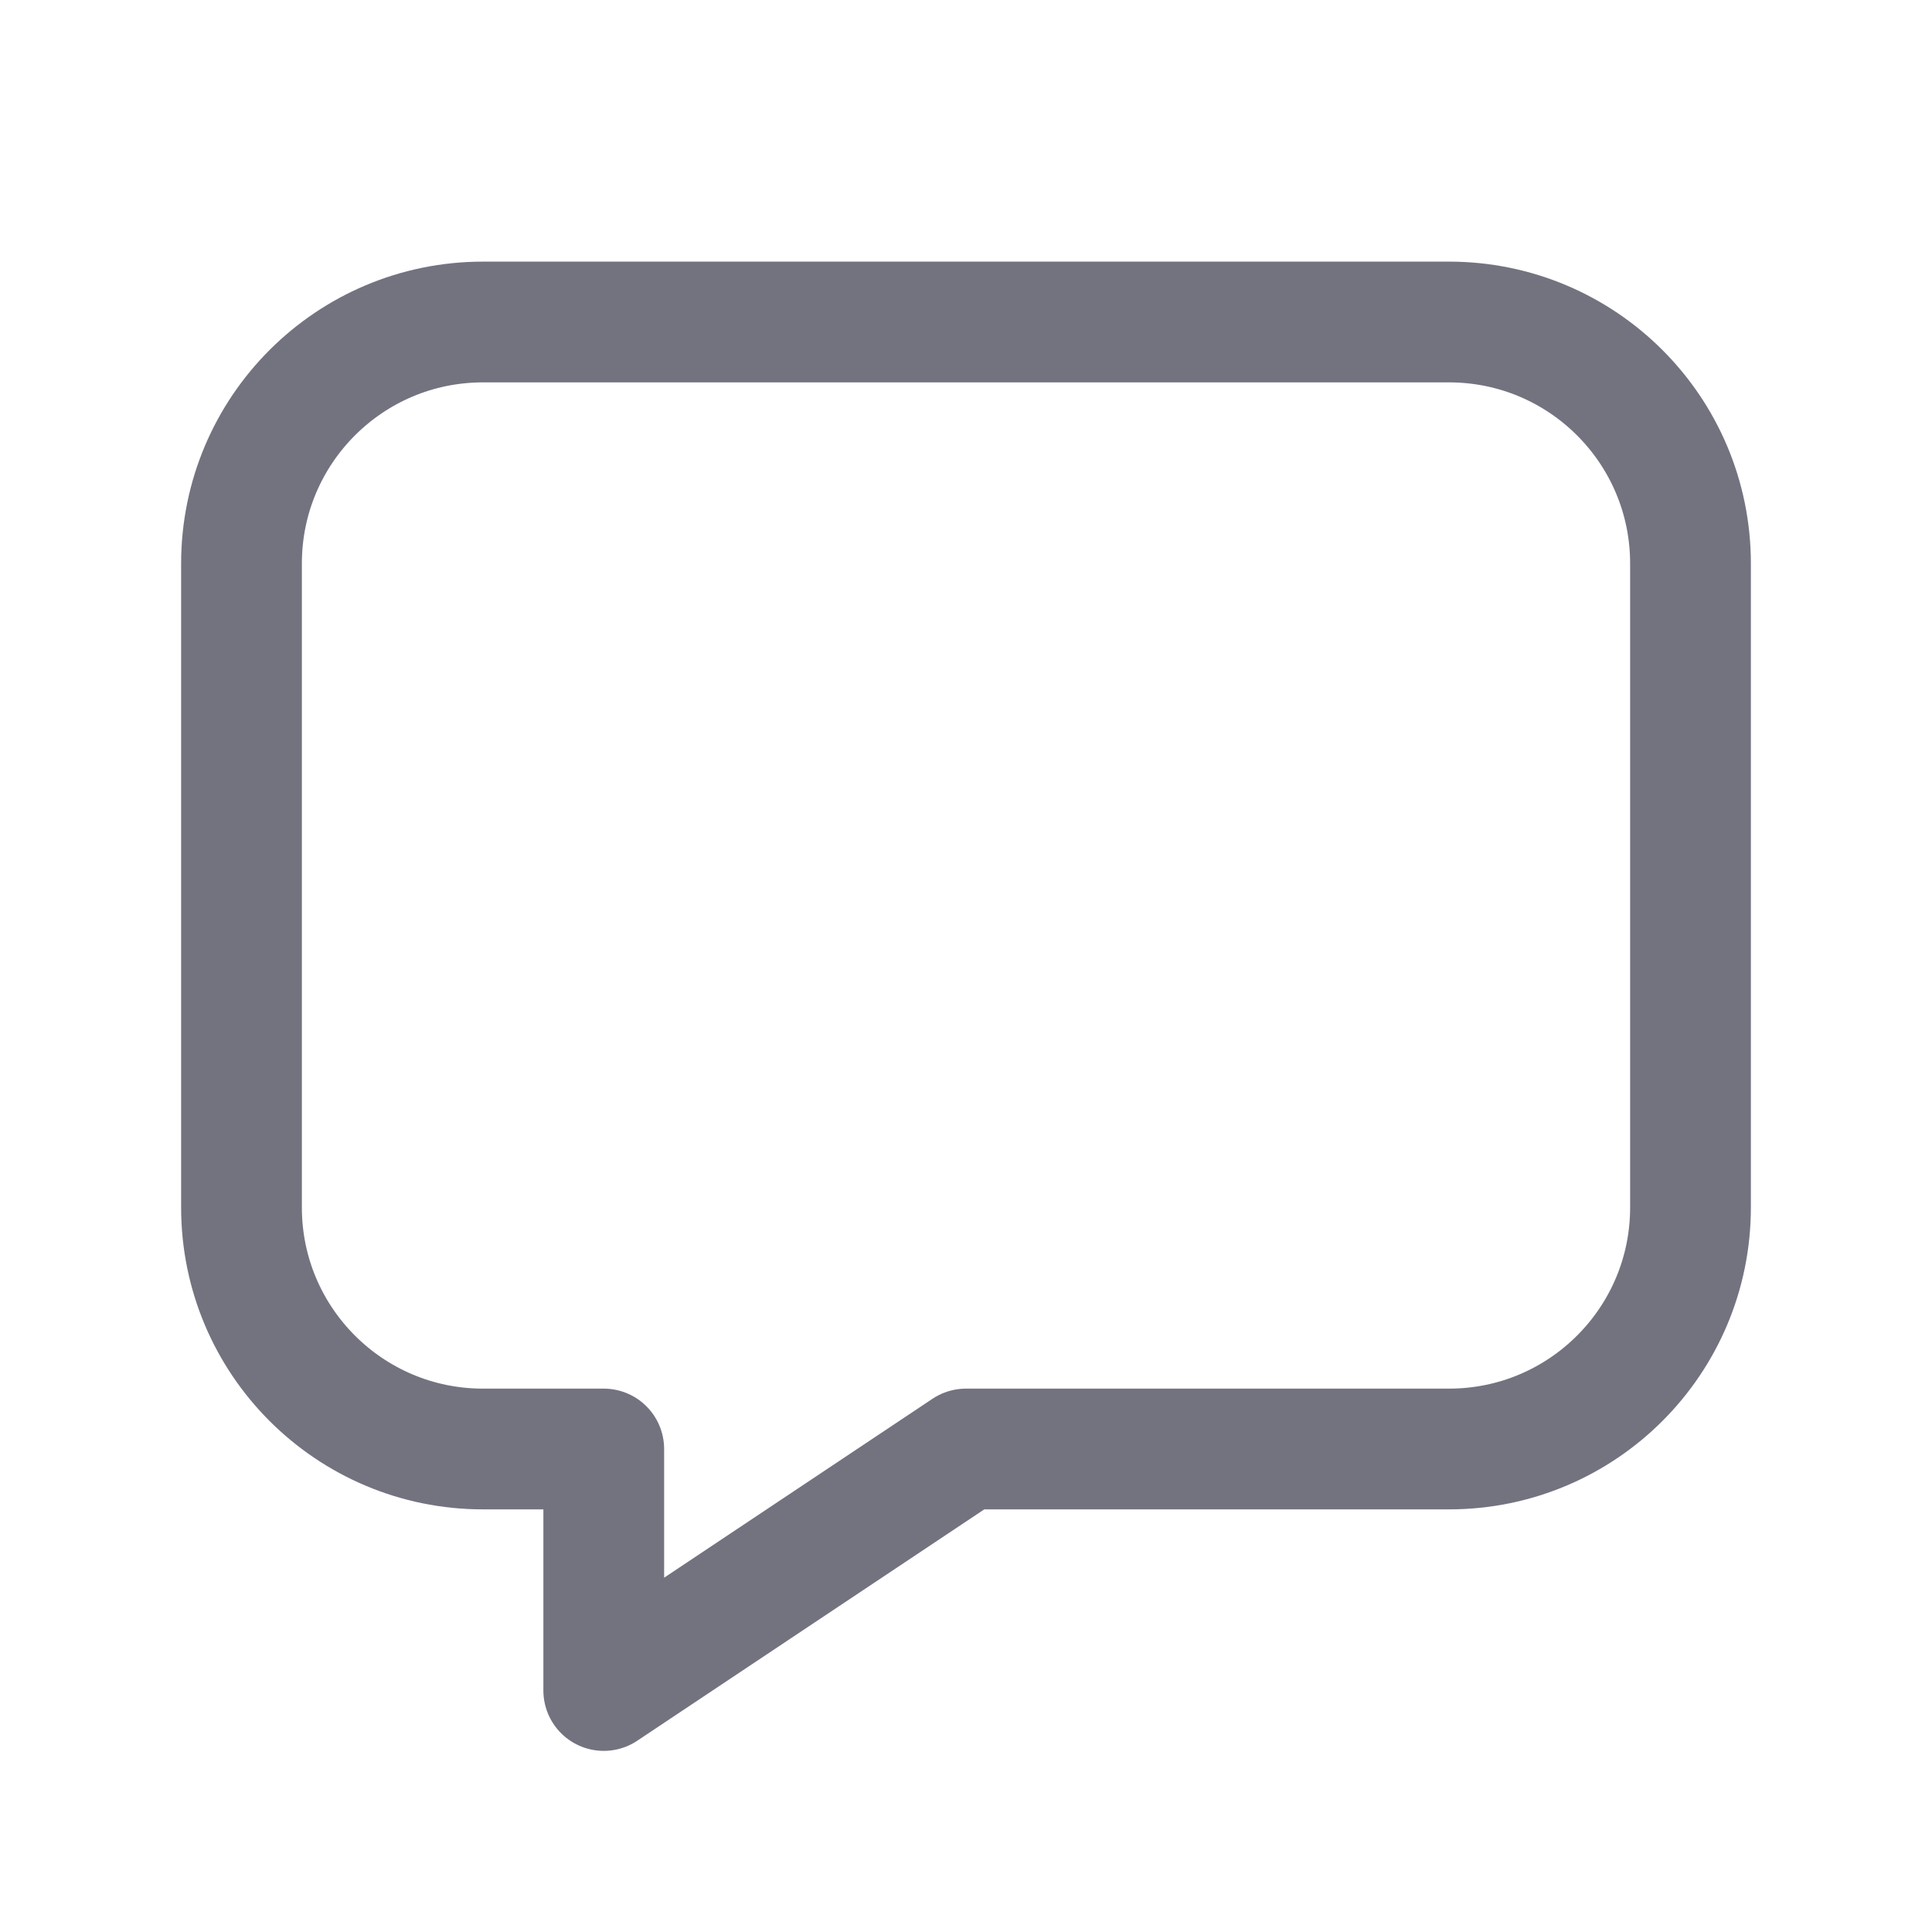
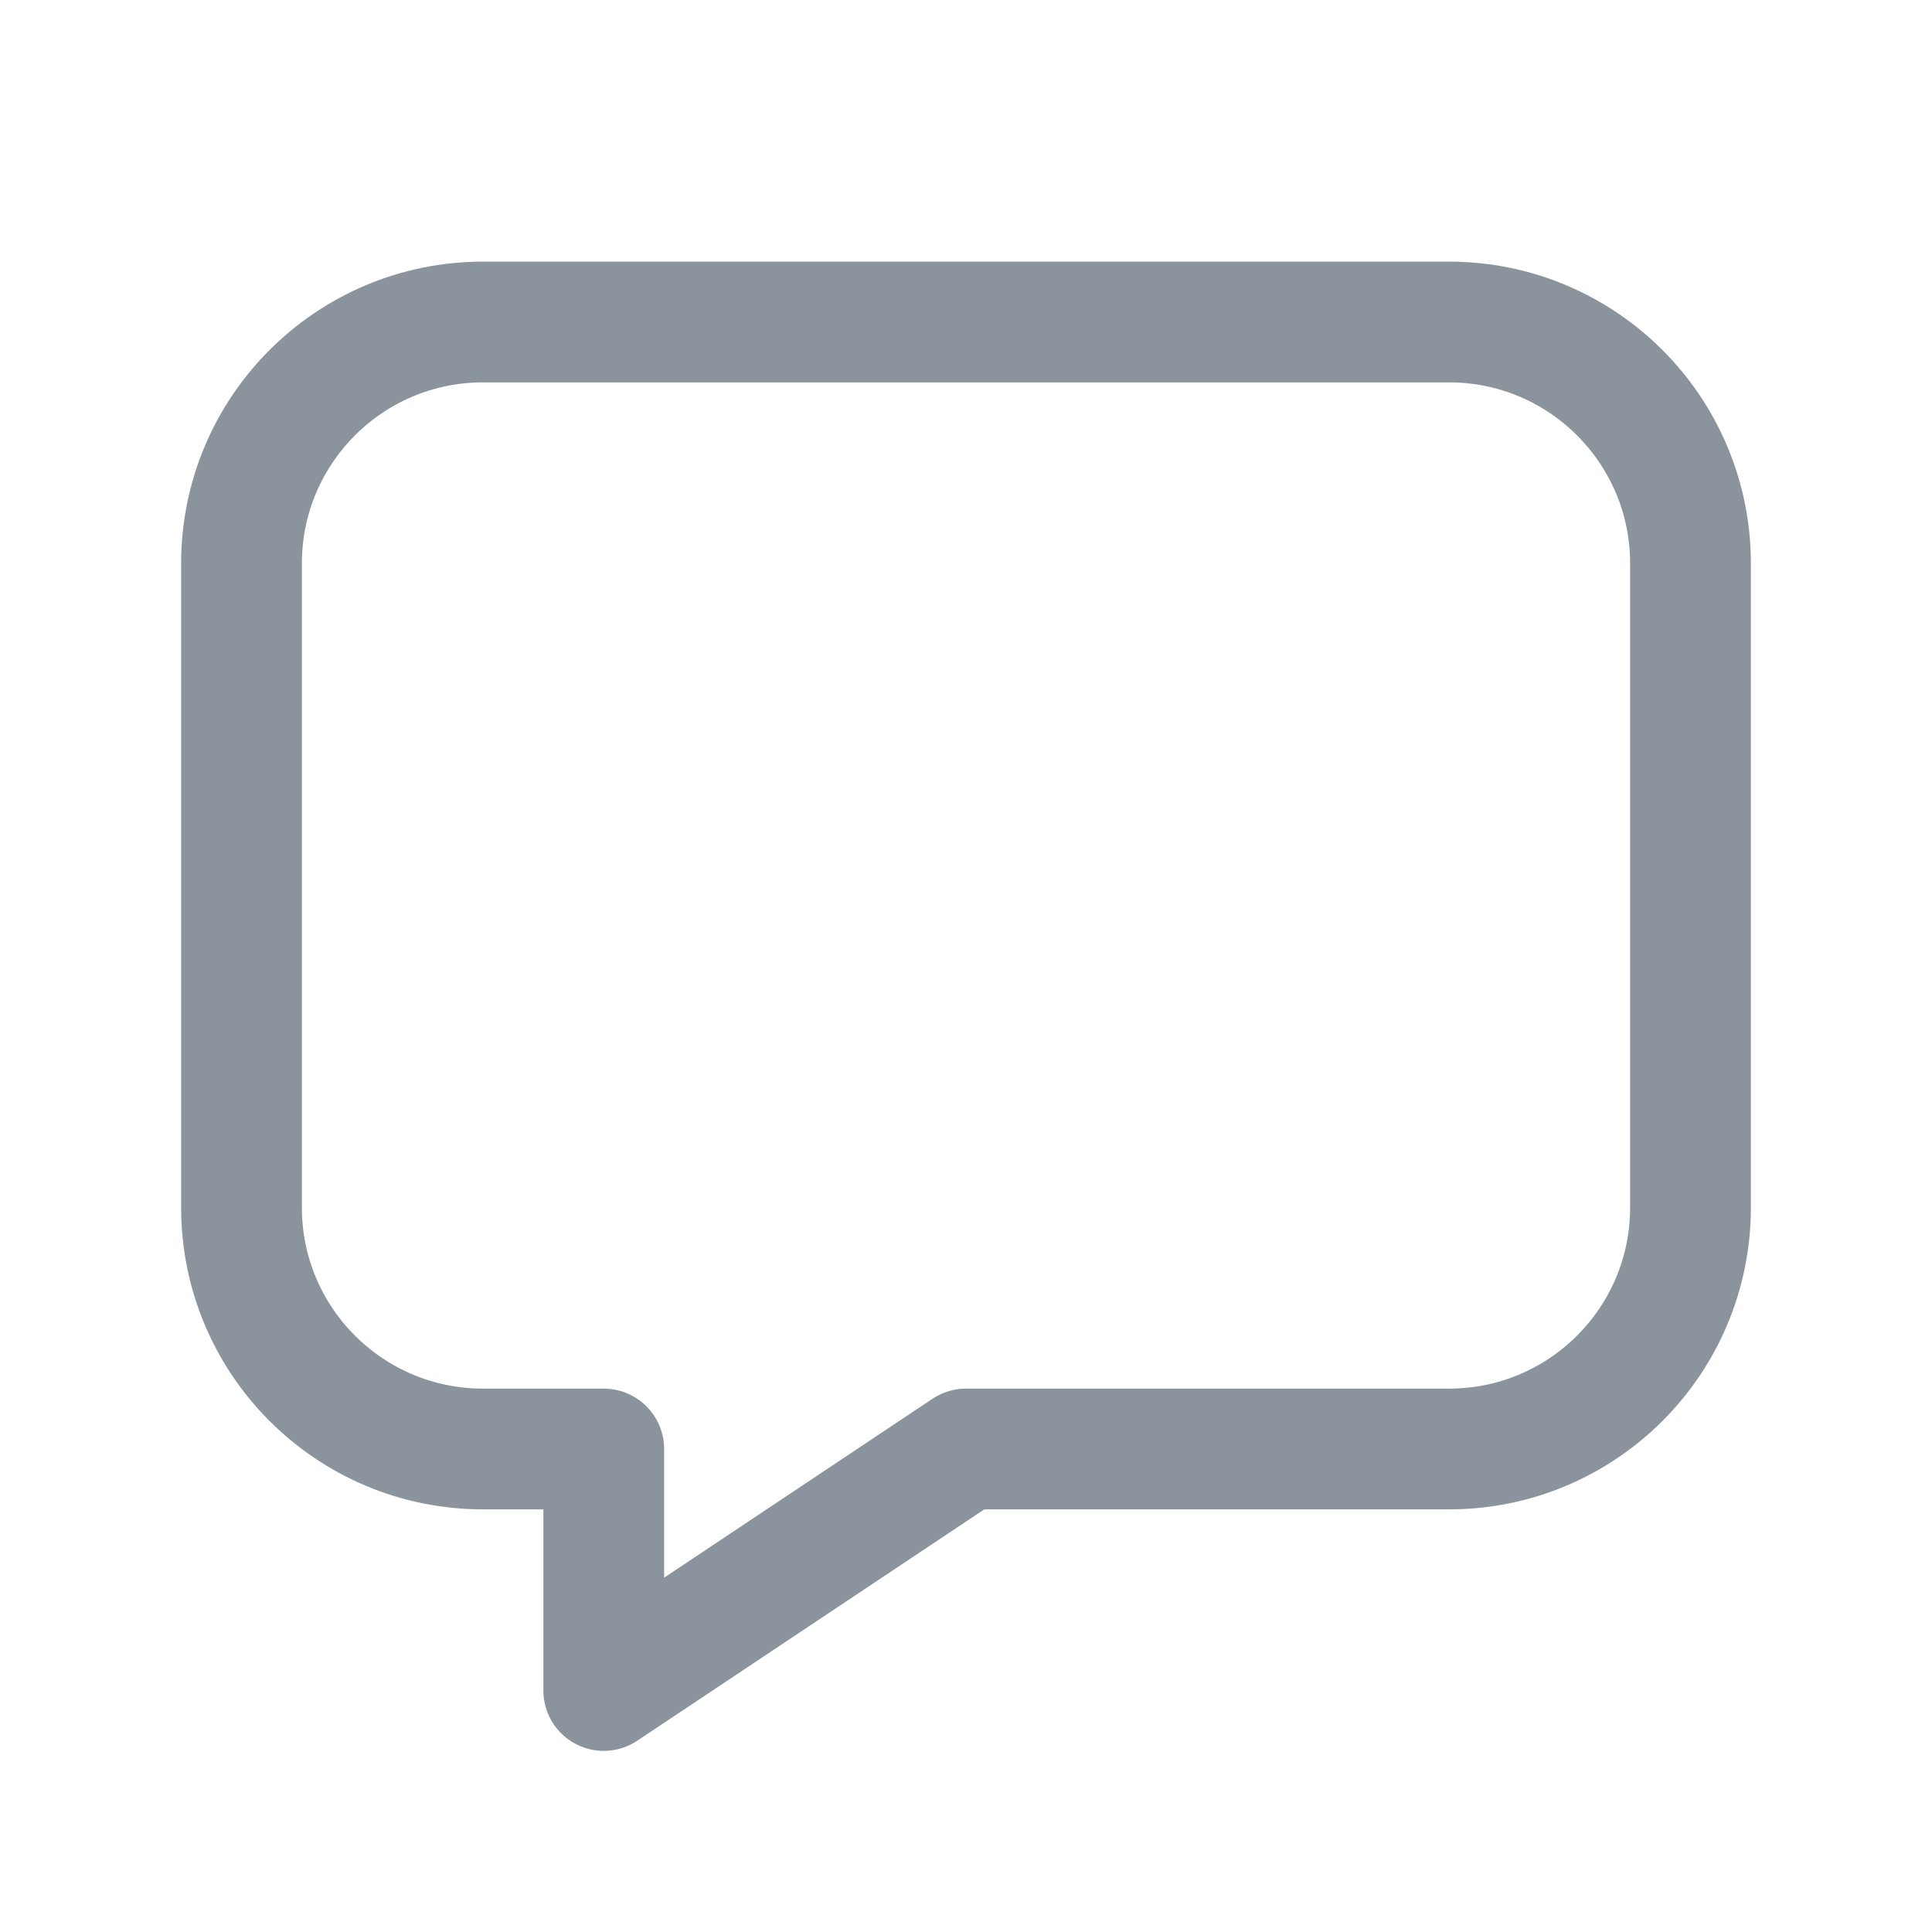
<svg xmlns="http://www.w3.org/2000/svg" width="24" height="24" viewBox="0 0 24 24" fill="none">
-   <path fill-rule="evenodd" clip-rule="evenodd" d="M12 18H18C19.657 18 21 16.657 21 15V7C21 5.343 19.657 4 18 4H6C4.343 4 3 5.343 3 7V15C3 16.657 4.343 18 6 18H7.5V21L12 18Z" stroke="#737380" stroke-width="1.5" stroke-linecap="round" stroke-linejoin="round" />
+   <path fill-rule="evenodd" clip-rule="evenodd" d="M12 18H18C19.657 18 21 16.657 21 15V7C21 5.343 19.657 4 18 4H6C4.343 4 3 5.343 3 7V15C3 16.657 4.343 18 6 18H7.5V21L12 18Z" stroke="#8B939C" stroke-width="1.5" stroke-linecap="round" stroke-linejoin="round" />
</svg>
